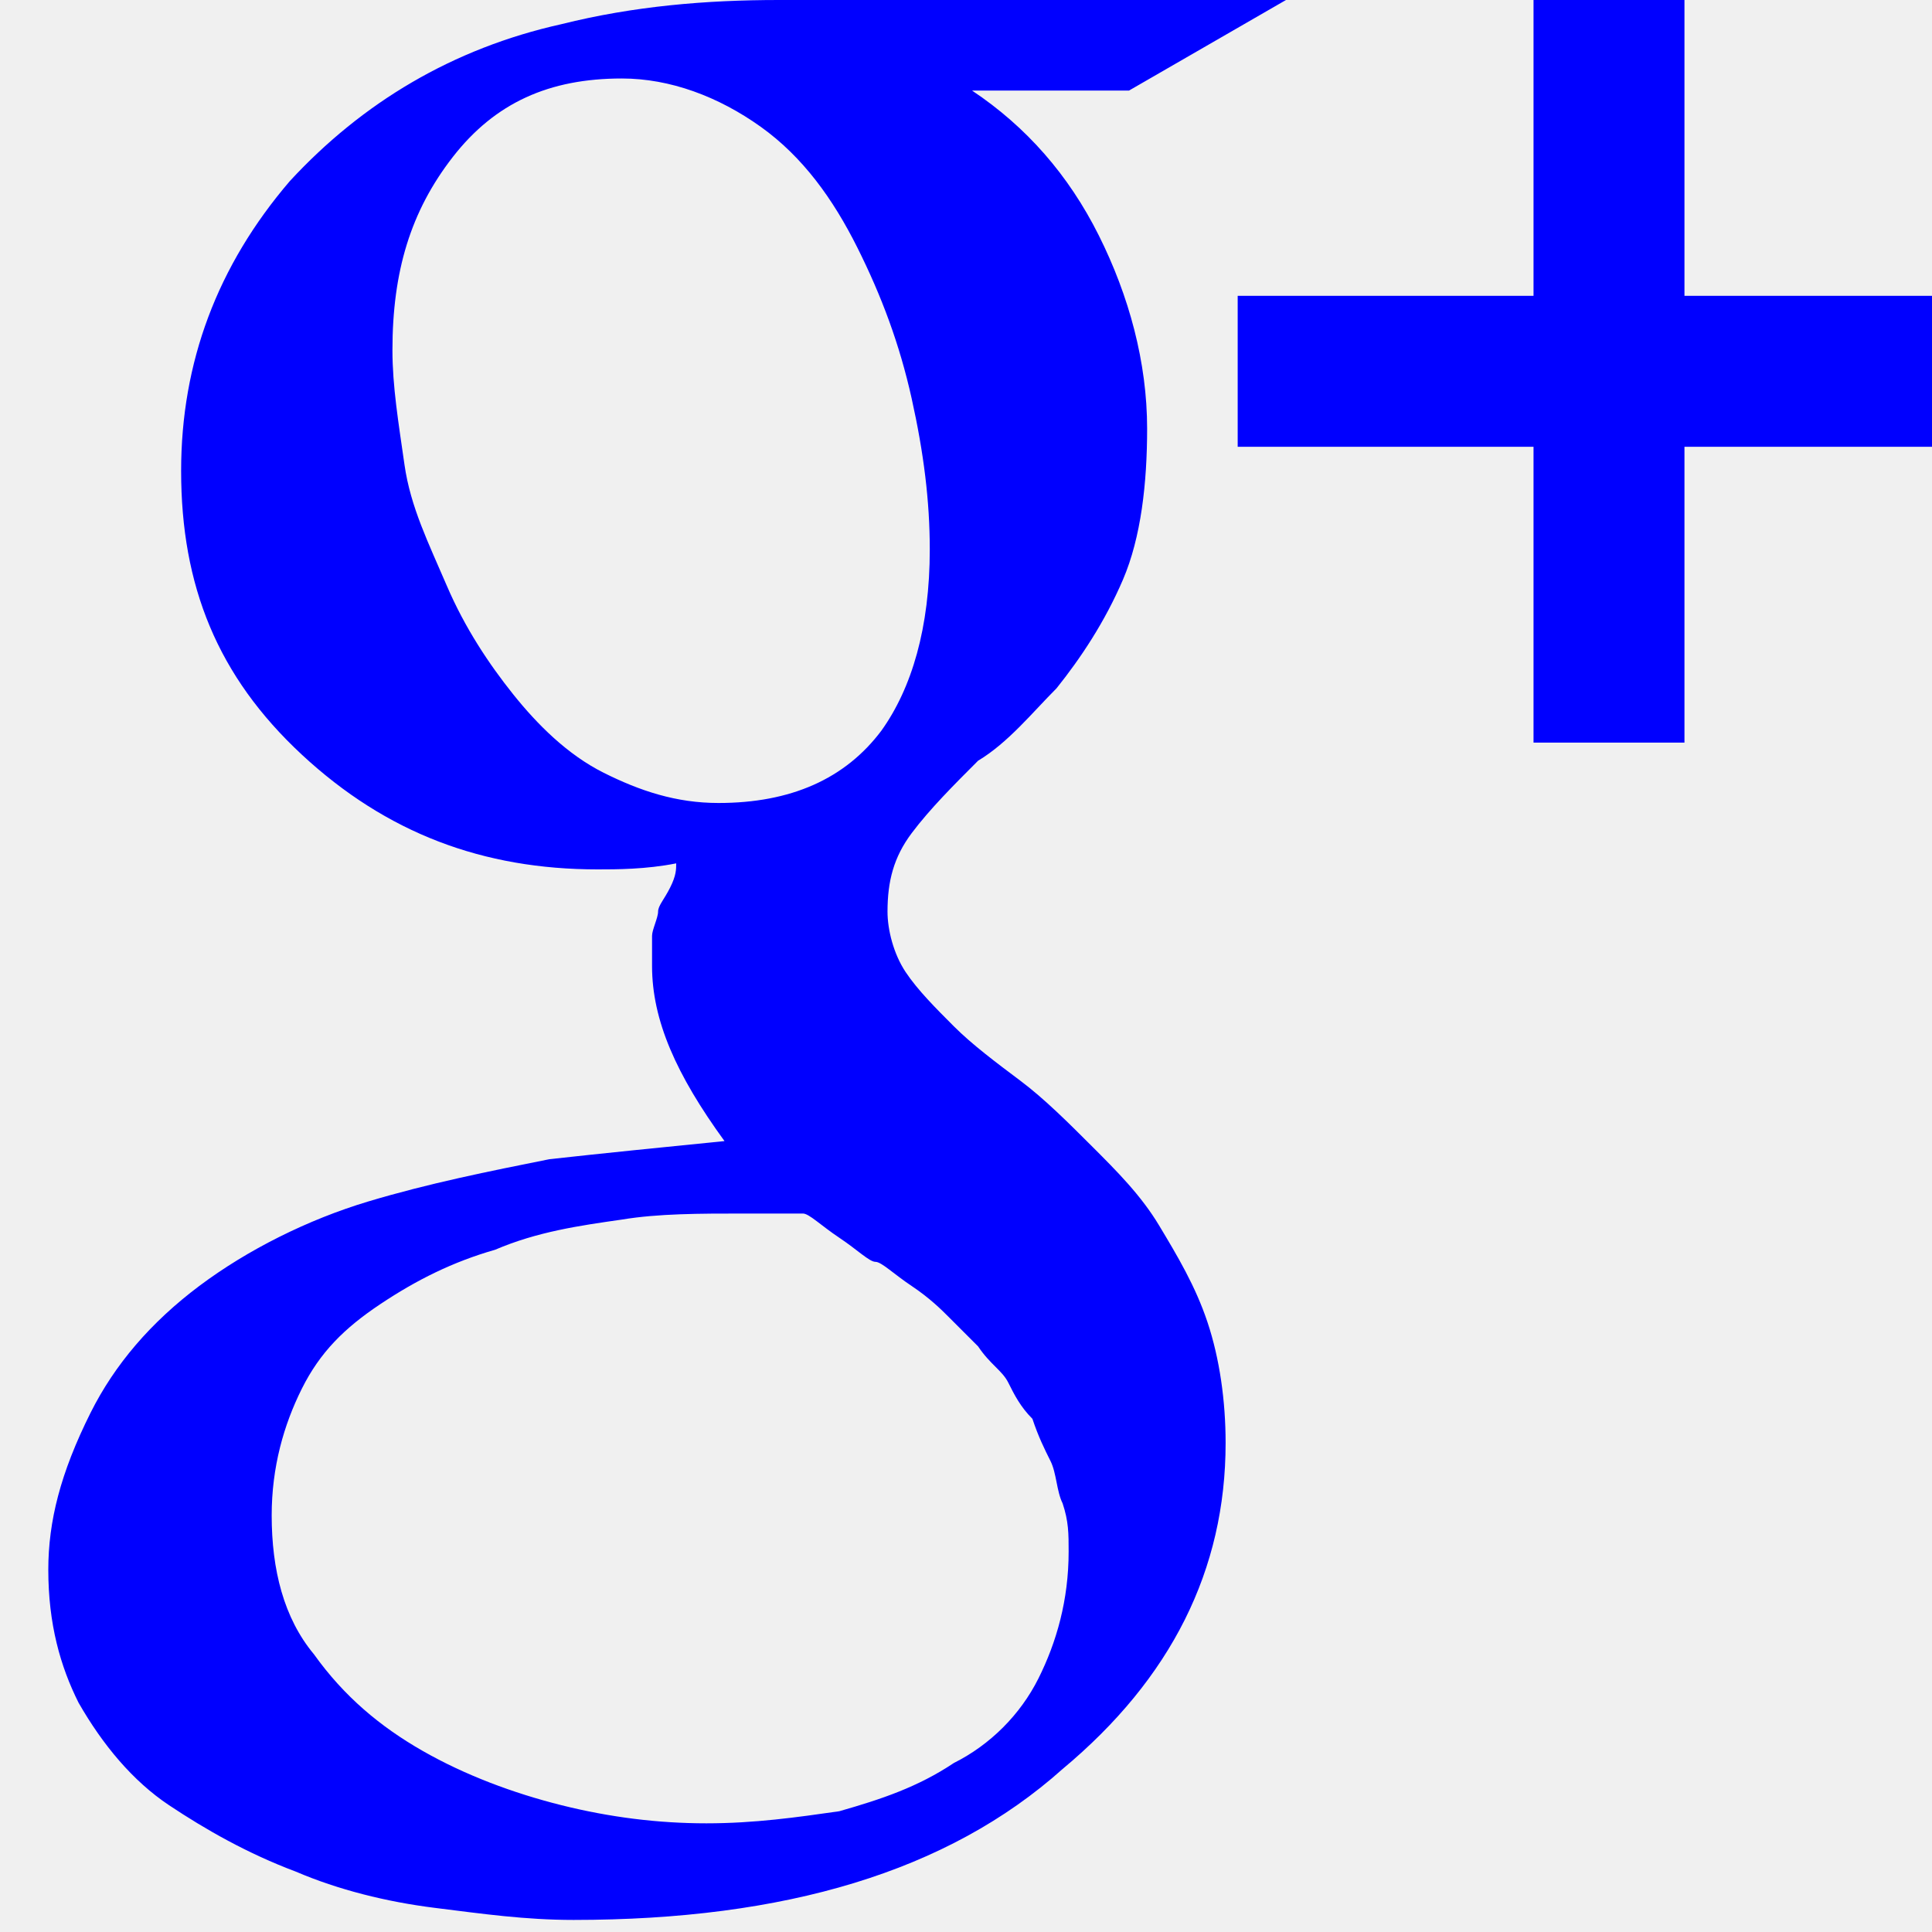
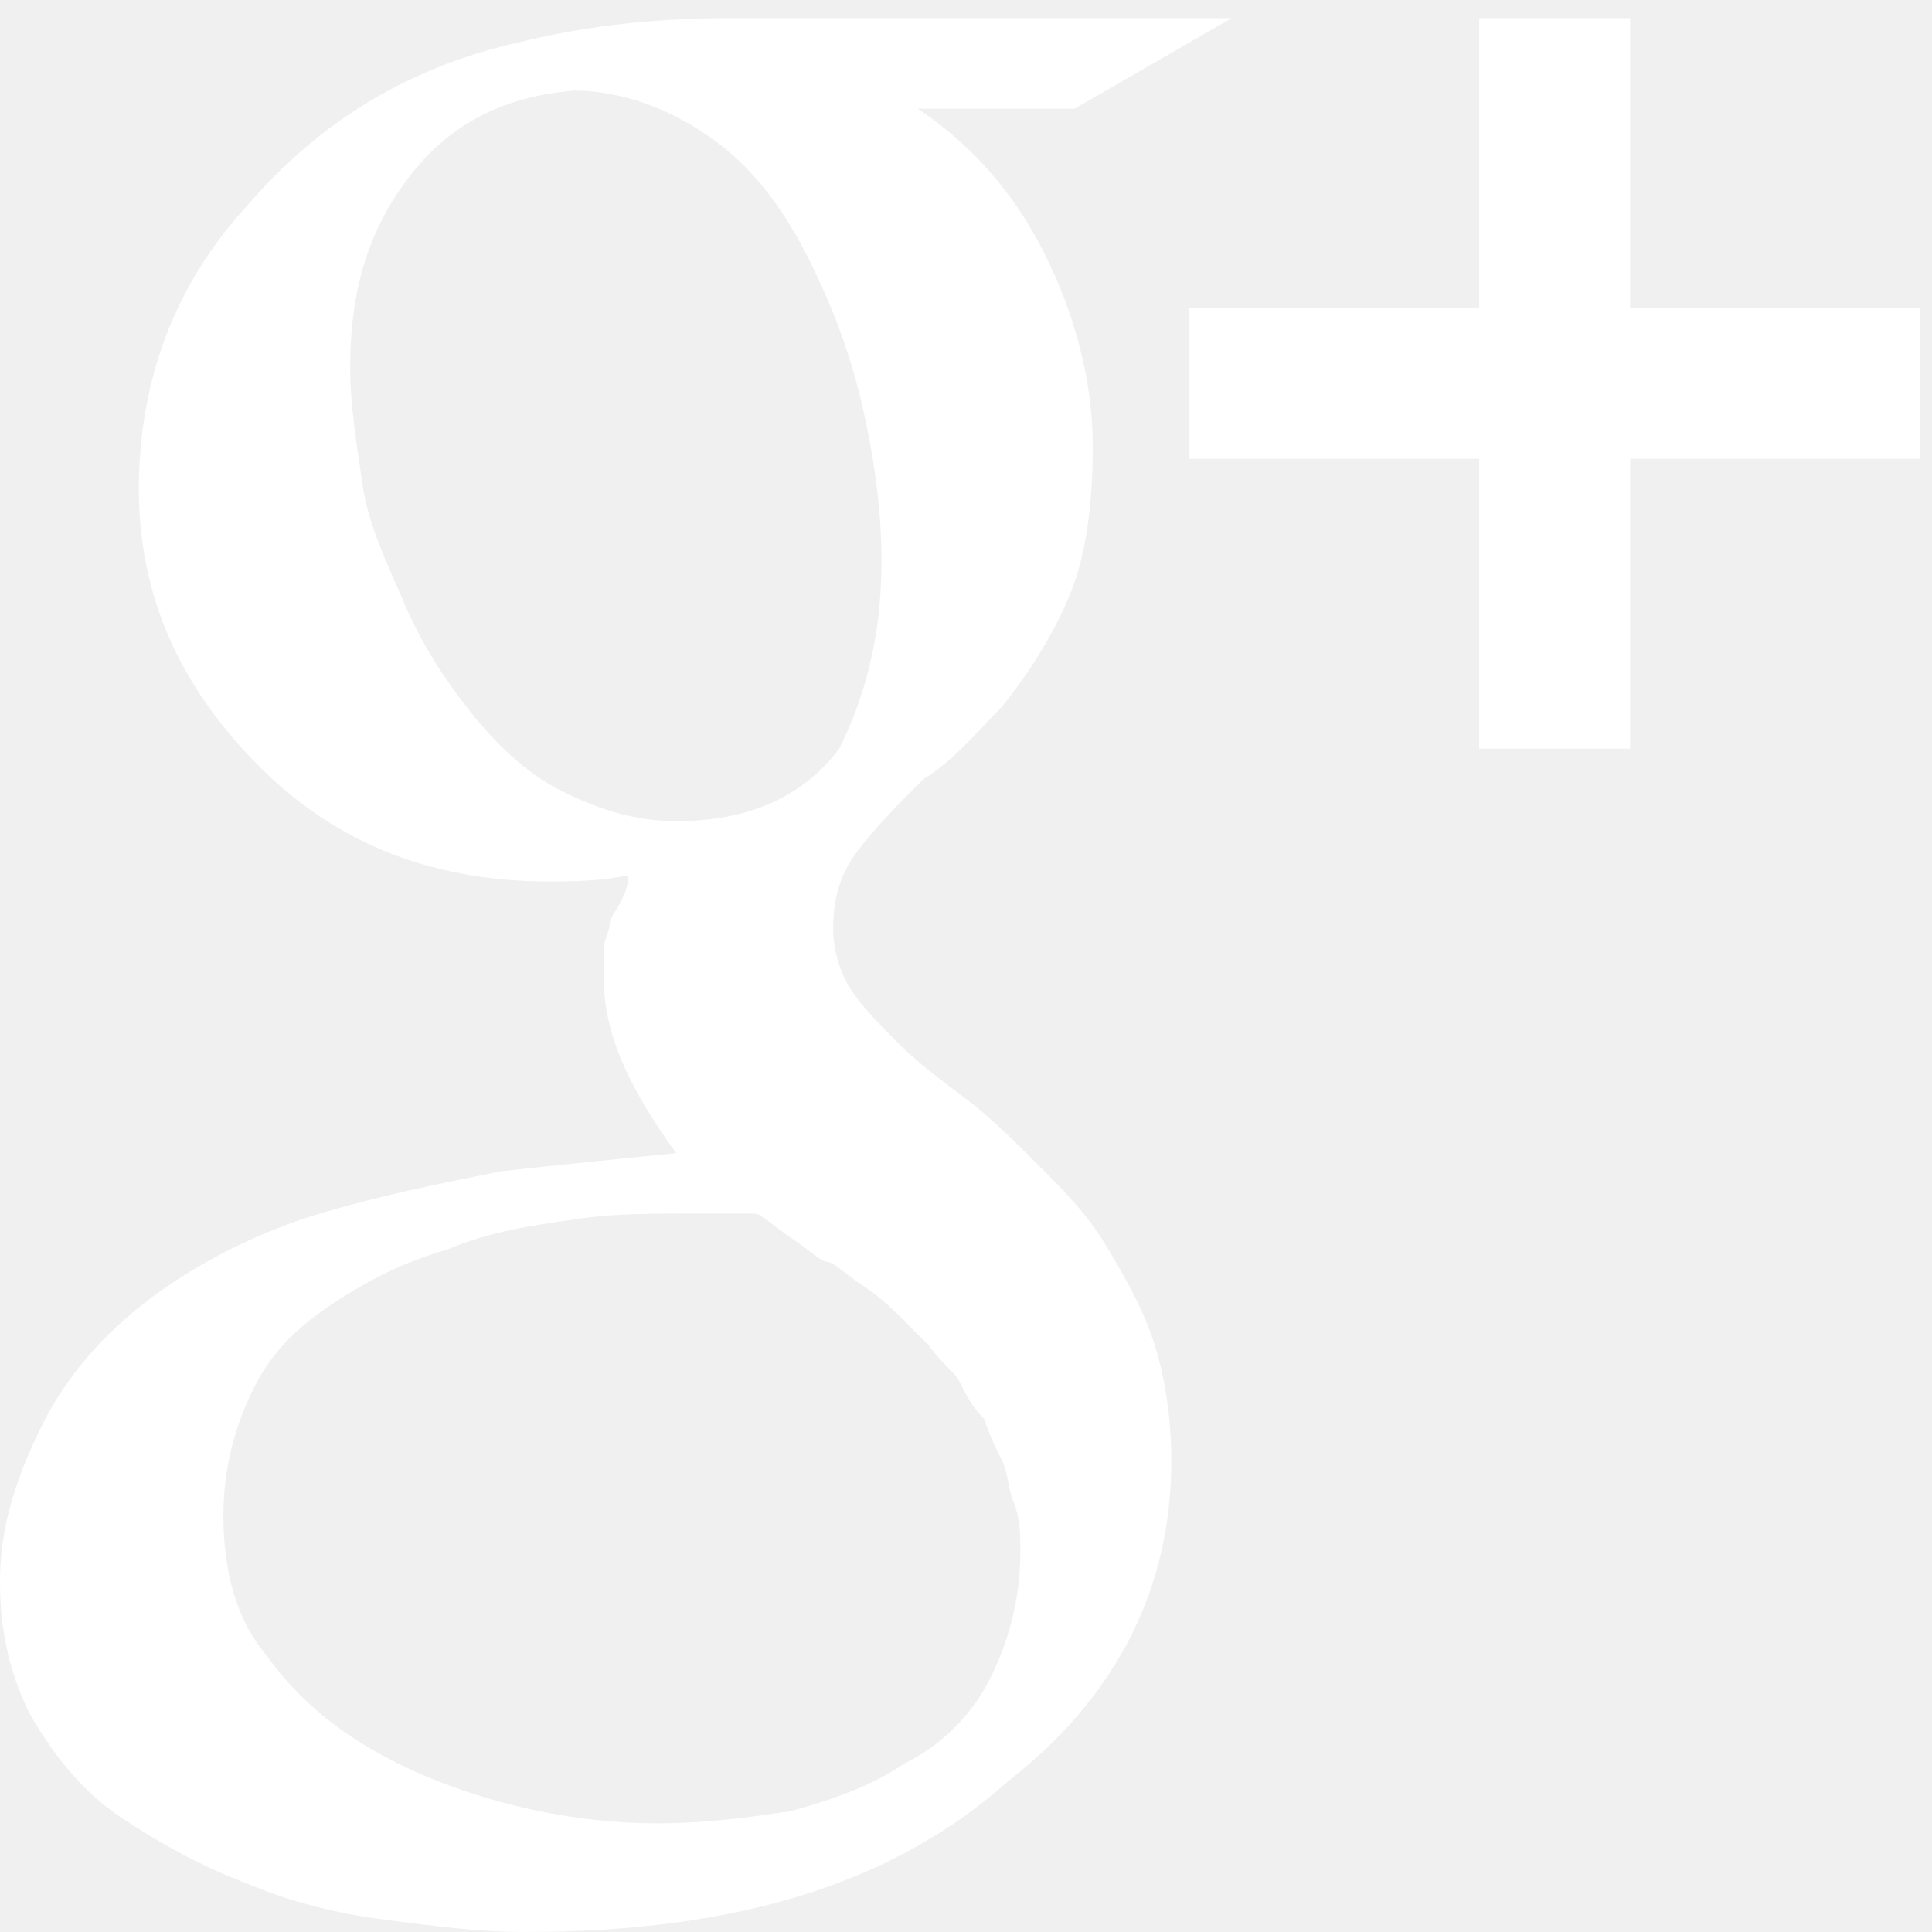
- <svg xmlns="http://www.w3.org/2000/svg" viewBox="0 0 32 32">
-   <path fill="#00f" d="M17.7 25.7c0-.3 0-.5-.1-.8-.1-.2-.1-.5-.2-.7-.1-.2-.2-.4-.3-.7-.2-.2-.3-.4-.4-.6-.1-.2-.3-.3-.5-.6l-.5-.5c-.1-.1-.3-.3-.6-.5s-.5-.4-.6-.4-.3-.2-.6-.4-.5-.4-.6-.4h-1c-.7 0-1.4 0-2 .1-.7.1-1.4.2-2.1.5-.7.2-1.3.5-1.9.9s-1 .8-1.3 1.4c-.3.6-.5 1.3-.5 2.1 0 .9.2 1.7.7 2.3.5.7 1.1 1.2 1.8 1.6s1.5.7 2.3.9 1.6.3 2.4.3c.8 0 1.5-.1 2.2-.2.7-.2 1.3-.4 1.9-.8.6-.3 1.1-.8 1.4-1.4.3-.6.5-1.3.5-2.1zM15.4 9.1c0-.8-.1-1.6-.3-2.5-.2-.9-.5-1.7-.9-2.5s-.9-1.5-1.6-2c-.7-.5-1.5-.8-2.3-.8-1.2 0-2.1.4-2.8 1.3-.7.9-1 1.9-1 3.2 0 .6.1 1.2.2 1.9s.4 1.3.7 2c.3.7.7 1.3 1.1 1.8.4.5.9 1 1.5 1.3.6.3 1.2.5 1.9.5 1.2 0 2.1-.4 2.7-1.2.5-.7.8-1.7.8-3zM12.9 0h8.4l-2.6 1.5h-2.6c.9.6 1.6 1.4 2.1 2.4S19 6 19 7.1c0 .9-.1 1.8-.4 2.5-.3.7-.7 1.3-1.1 1.8-.4.4-.8.9-1.3 1.2-.4.4-.8.8-1.1 1.2-.3.4-.4.8-.4 1.3 0 .3.1.7.3 1 .2.3.5.6.8.9.3.3.7.6 1.1.9.4.3.8.7 1.2 1.1.4.4.8.8 1.1 1.3.3.5.6 1 .8 1.6.2.6.3 1.3.3 2 0 2.1-.9 3.9-2.7 5.4-1.9 1.7-4.6 2.5-8.1 2.5-.8 0-1.5-.1-2.3-.2-.8-.1-1.6-.3-2.3-.6-.8-.3-1.5-.7-2.1-1.1-.6-.4-1.1-1-1.5-1.7C1 27.6.8 26.9.8 26c0-.8.2-1.6.7-2.6.4-.8 1-1.5 1.8-2.1.8-.6 1.8-1.1 2.8-1.4 1-.3 2-.5 3-.7.9-.1 1.9-.2 2.9-.3-.8-1.1-1.2-2-1.2-2.9v-.5c0-.1.1-.3.1-.4 0-.1.1-.2.2-.4s.1-.3.1-.4c-.5.1-1 .1-1.3.1-1.9 0-3.5-.6-4.9-1.9-1.4-1.3-2-2.8-2-4.7C3 6 3.6 4.4 4.8 3 6 1.7 7.5.8 9.3.4c1.2-.3 2.4-.4 3.6-.4zm19.9 4.9v2.5h-4.9v4.9h-2.5V7.4h-4.9V4.9h4.9V0h2.5v4.9h4.9z" />
+ <svg xmlns="http://www.w3.org/2000/svg" version="1.1" id="Capa_1" x="0px" y="0px" viewBox="0 0 32 32" style="enable-background:new 0 0 32 32;" xml:space="preserve">
+   <style type="text/css">
+ 	.st0{fill:#FFFFFF;}
+ </style>
+   <path class="st0" d="M16.9,25.7c0-0.3,0-0.5-0.1-0.8c-0.1-0.2-0.1-0.5-0.2-0.7c-0.1-0.2-0.2-0.4-0.3-0.7c-0.2-0.2-0.3-0.4-0.4-0.6  c-0.1-0.2-0.3-0.3-0.5-0.6l-0.5-0.5c-0.1-0.1-0.3-0.3-0.6-0.5c-0.3-0.2-0.5-0.4-0.6-0.4c-0.1,0-0.3-0.2-0.6-0.4  c-0.3-0.2-0.5-0.4-0.6-0.4h-1c-0.7,0-1.4,0-2,0.1c-0.7,0.1-1.4,0.2-2.1,0.5c-0.7,0.2-1.3,0.5-1.9,0.9s-1,0.8-1.3,1.4  c-0.3,0.6-0.5,1.3-0.5,2.1c0,0.9,0.2,1.7,0.7,2.3c0.5,0.7,1.1,1.2,1.8,1.6s1.5,0.7,2.3,0.9c0.8,0.2,1.6,0.3,2.4,0.3  c0.8,0,1.5-0.1,2.2-0.2c0.7-0.2,1.3-0.4,1.9-0.8c0.6-0.3,1.1-0.8,1.4-1.4C16.7,27.2,16.9,26.5,16.9,25.7z M14.6,9.3  c0-0.8-0.1-1.6-0.3-2.5s-0.5-1.7-0.9-2.5s-0.9-1.5-1.6-2c-0.7-0.5-1.5-0.8-2.3-0.8C8.4,1.6,7.5,2,6.8,2.9s-1,1.9-1,3.2  c0,0.6,0.1,1.2,0.2,1.9s0.4,1.3,0.7,2c0.3,0.7,0.7,1.3,1.1,1.8c0.4,0.5,0.9,1,1.5,1.3c0.6,0.3,1.2,0.5,1.9,0.5  c1.2,0,2.1-0.4,2.7-1.2C14.3,11.6,14.6,10.6,14.6,9.3z M12.1,0.3h8.3l-2.6,1.5h-2.6c0.9,0.6,1.6,1.4,2.1,2.4c0.5,1,0.8,2.1,0.8,3.2  c0,0.9-0.1,1.8-0.4,2.5c-0.3,0.7-0.7,1.3-1.1,1.8c-0.4,0.4-0.8,0.9-1.3,1.2c-0.4,0.4-0.8,0.8-1.1,1.2c-0.3,0.4-0.4,0.8-0.4,1.3  c0,0.3,0.1,0.7,0.3,1c0.2,0.3,0.5,0.6,0.8,0.9s0.7,0.6,1.1,0.9s0.8,0.7,1.2,1.1c0.4,0.4,0.8,0.8,1.1,1.3c0.3,0.5,0.6,1,0.8,1.6  c0.2,0.6,0.3,1.3,0.3,2c0,2.1-0.9,3.9-2.7,5.3c-1.9,1.7-4.5,2.5-8,2.5c-0.8,0-1.5-0.1-2.3-0.2c-0.8-0.1-1.6-0.3-2.3-0.6  c-0.8-0.3-1.5-0.7-2.1-1.1s-1.1-1-1.5-1.7c-0.3-0.6-0.5-1.3-0.5-2.2c0-0.8,0.2-1.6,0.7-2.6c0.4-0.8,1-1.5,1.8-2.1  c0.8-0.6,1.8-1.1,2.8-1.4c1-0.3,2-0.5,3-0.7c0.9-0.1,1.9-0.2,2.9-0.3c-0.8-1.1-1.2-2-1.2-2.9v-0.5c0-0.1,0.1-0.3,0.1-0.4  c0-0.1,0.1-0.2,0.2-0.4c0.1-0.2,0.1-0.3,0.1-0.4c-0.5,0.1-1,0.1-1.3,0.1c-1.9,0-3.5-0.6-4.8-1.9s-2-2.8-2-4.6c0-1.8,0.6-3.4,1.8-4.7  C5.3,2,6.8,1.1,8.6,0.7C9.8,0.4,11,0.3,12.1,0.3z M31.8,5.1v2.5H27v4.8h-2.5V7.6h-4.8V5.1h4.8V0.3H27v4.8H31.8z" />
</svg>
